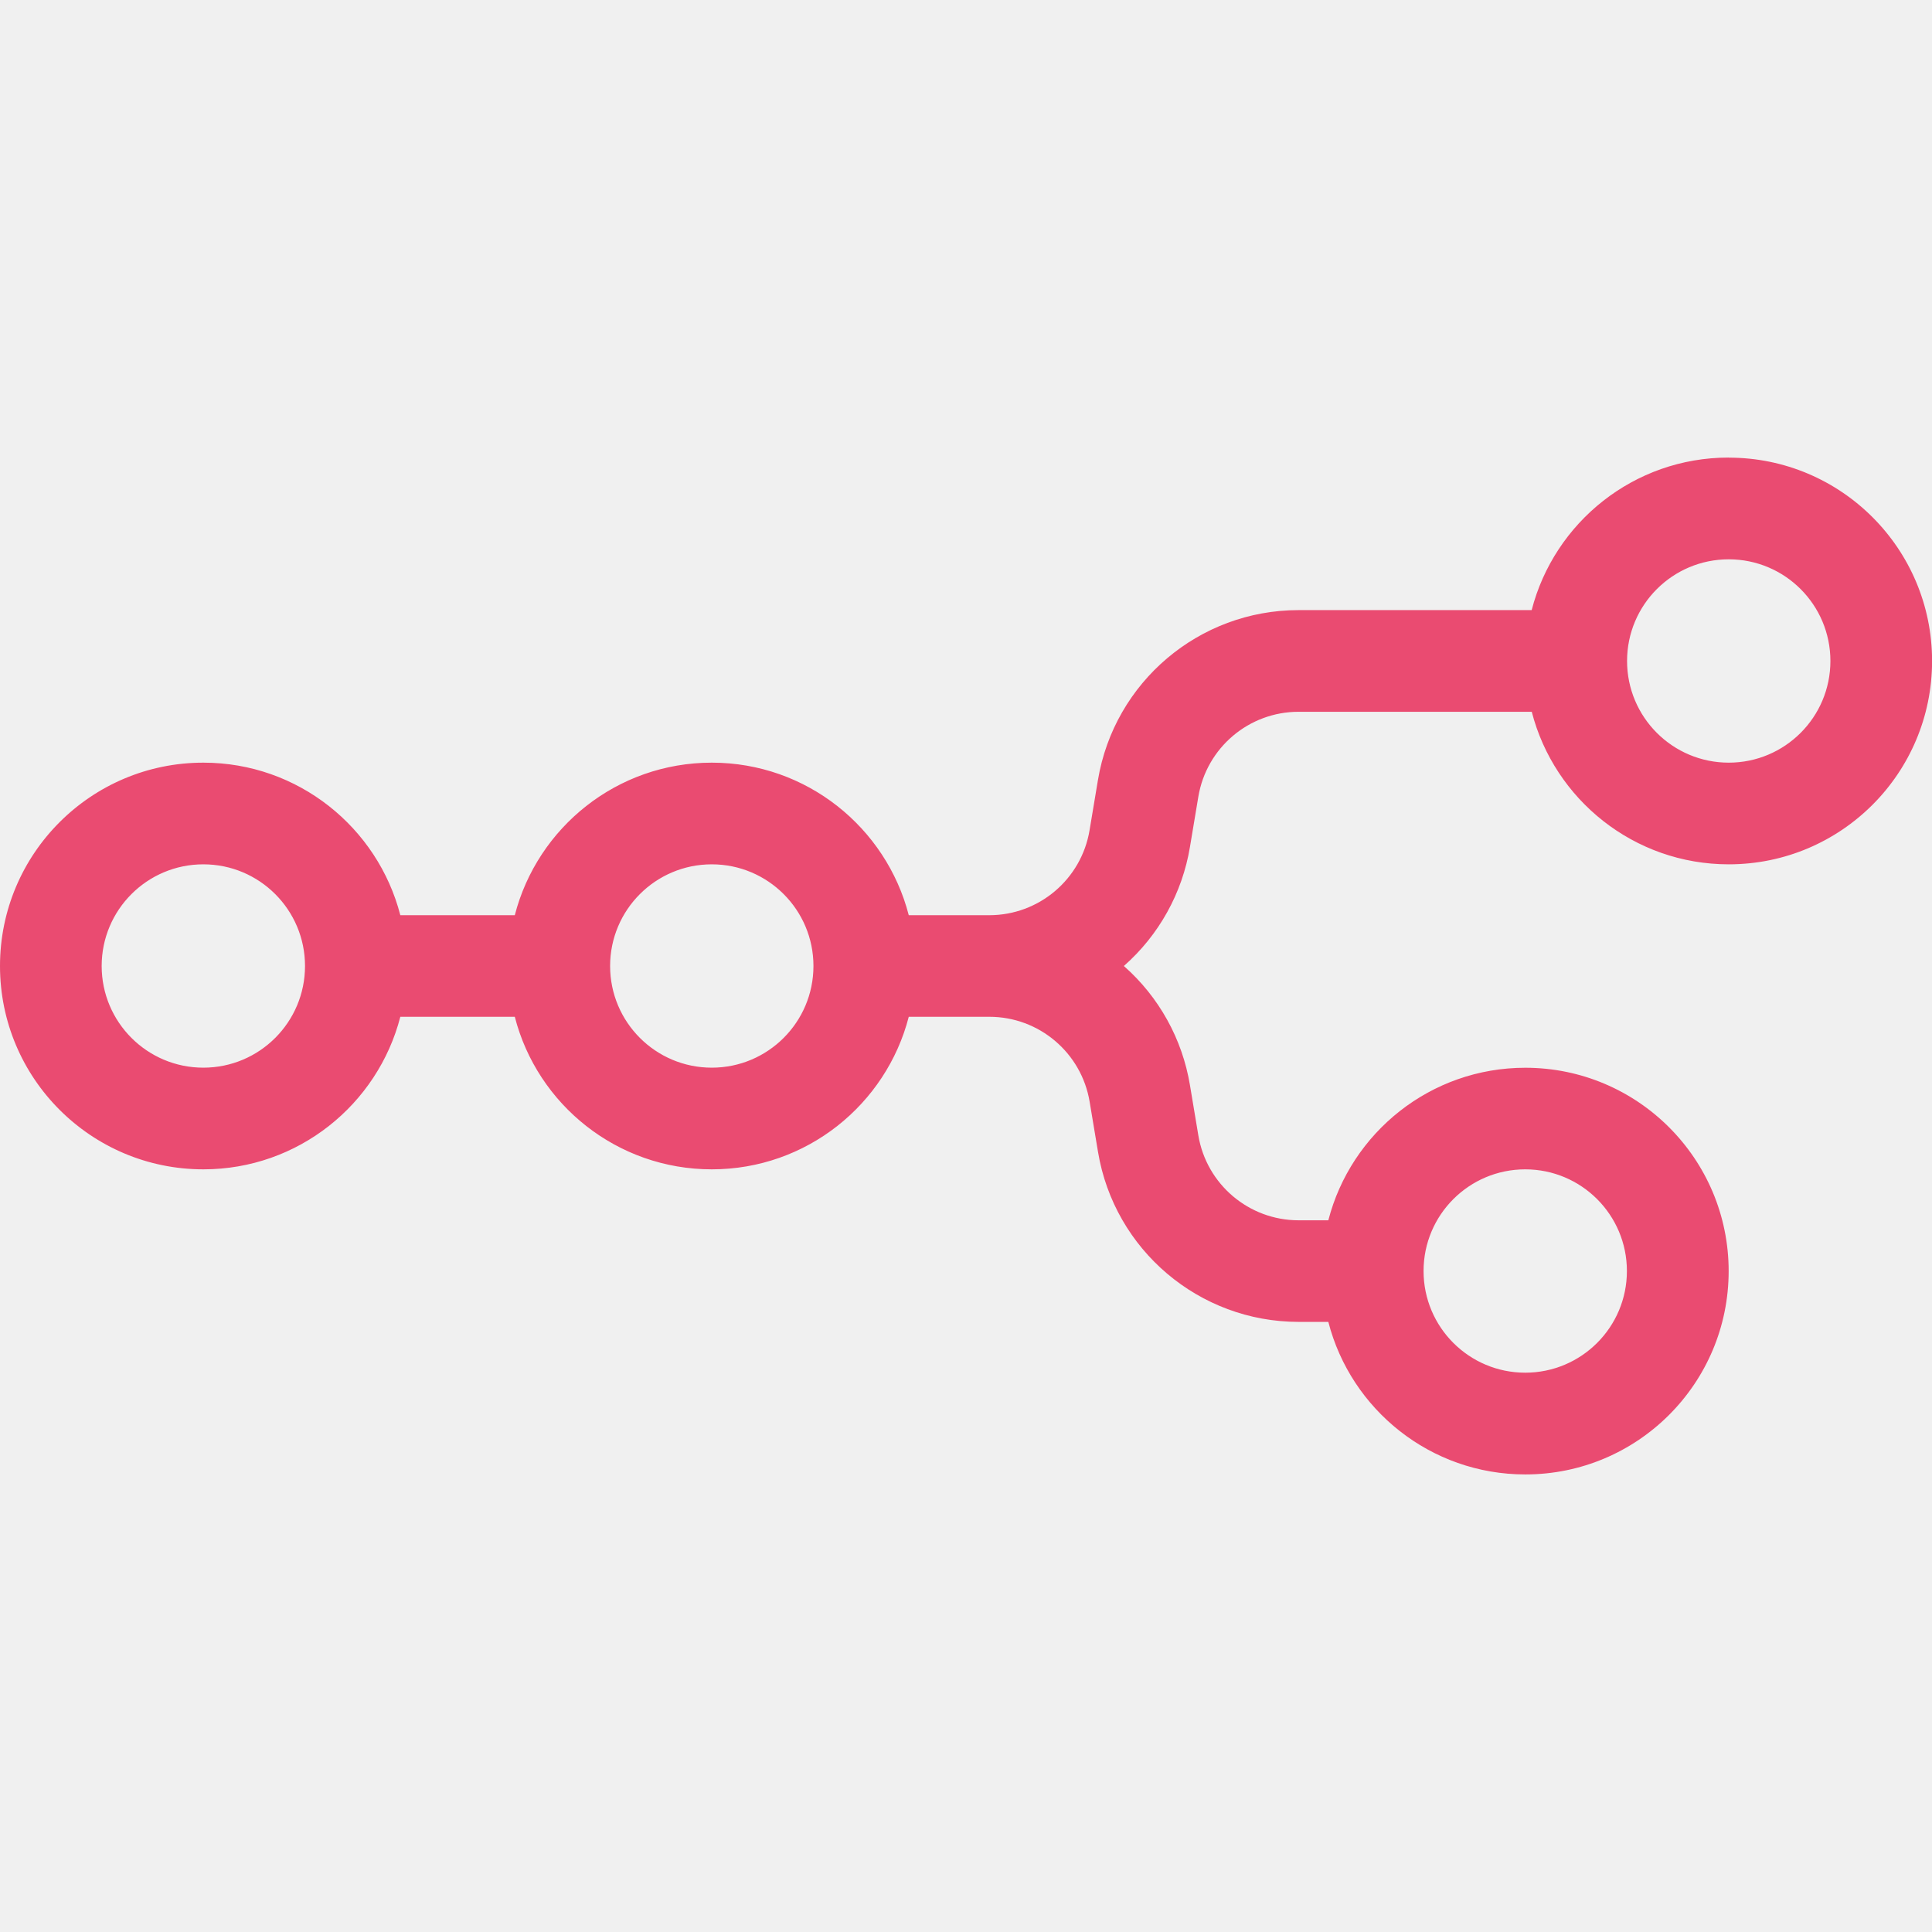
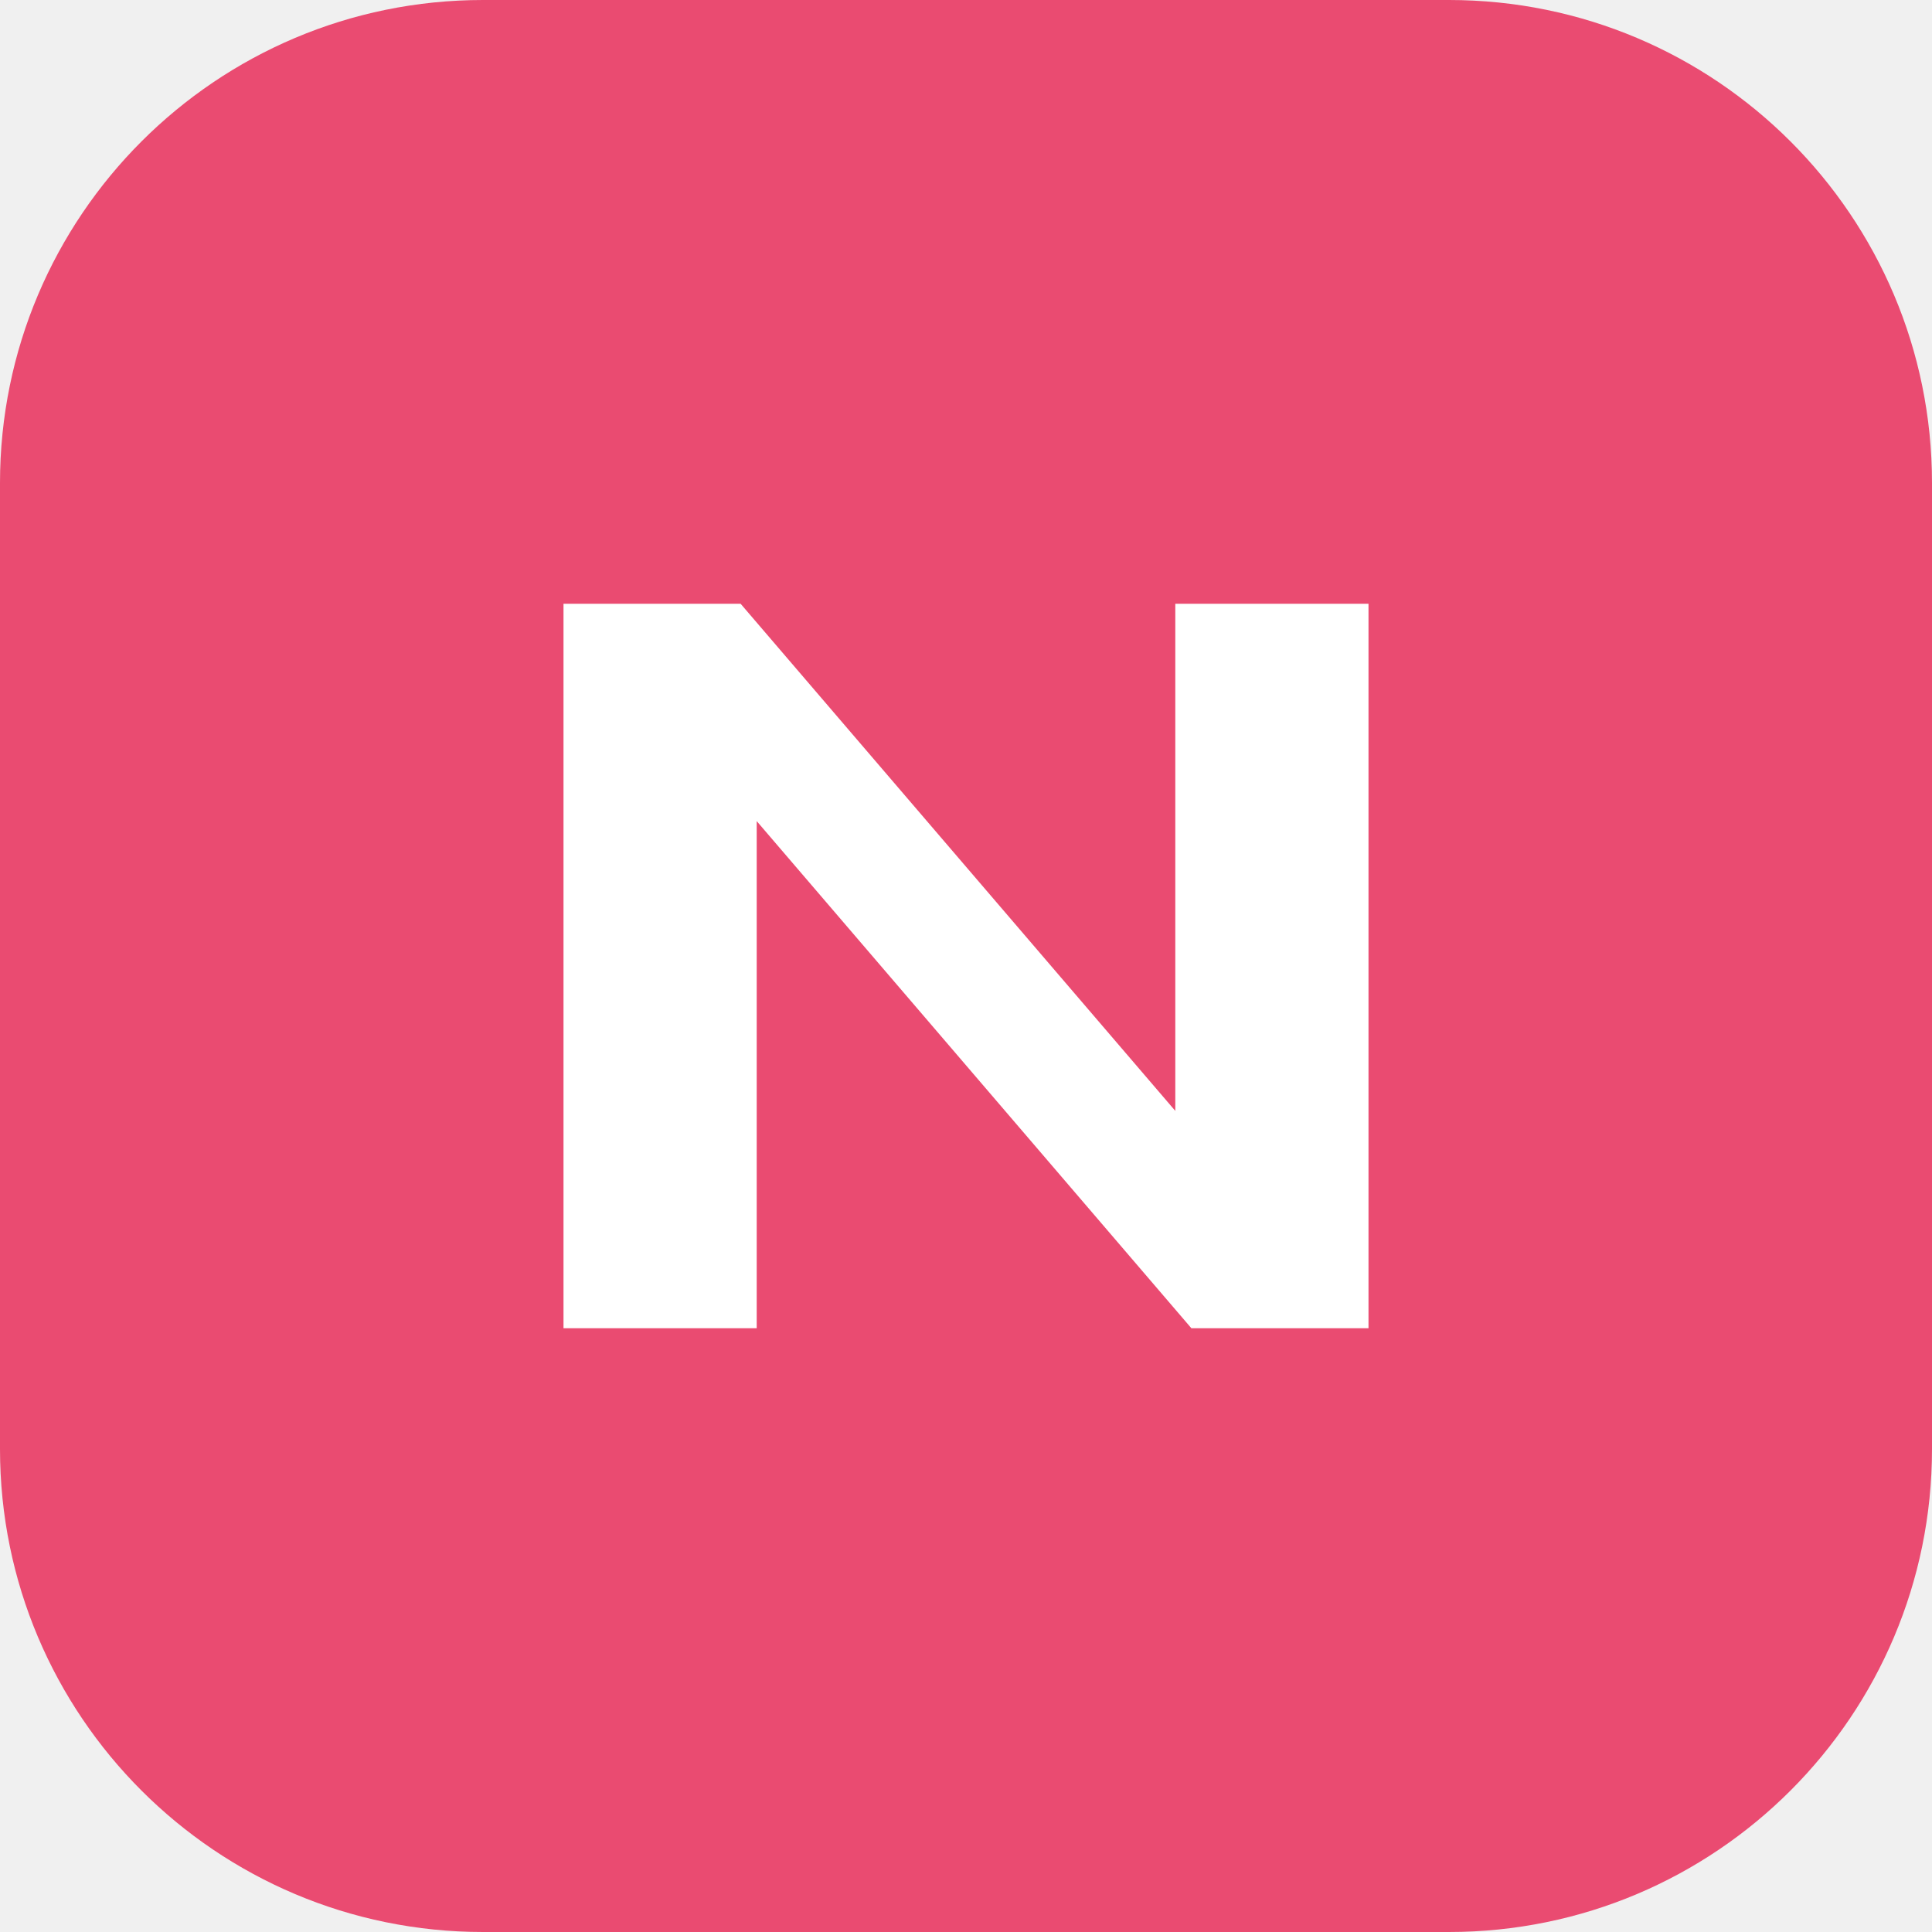
- <svg xmlns="http://www.w3.org/2000/svg" fill="#EA4B71" role="img" viewBox="0 0 24 24">
-   <path d="M21.474 5.684c-1.177 0-2.166.805-2.447 1.895h-2.896c-1.235 0-2.289.893-2.492 2.111l-.104.623a1.263 1.263 0 0 1-1.246 1.056H11.289c-.281-1.09-1.27-1.895-2.447-1.895s-2.166.805-2.447 1.895H4.973c-.281-1.09-1.27-1.895-2.447-1.895C1.131 9.474 0 10.605 0 12s1.131 2.526 2.526 2.526c1.177 0 2.166-.805 2.447-1.895h1.422c.28 1.09 1.27 1.895 2.447 1.895 1.177 0 2.166-.805 2.447-1.895h1.001a1.263 1.263 0 0 1 1.246 1.056l.104.623c.203 1.218 1.257 2.111 2.492 2.111h.369c.28 1.089 1.27 1.895 2.447 1.895 1.395 0 2.526-1.131 2.526-2.526s-1.131-2.526-2.526-2.526c-1.177 0-2.166.805-2.447 1.895h-.369a1.263 1.263 0 0 1-1.246-1.056l-.104-.623A2.52 2.52 0 0 0 13.961 12a2.52 2.52 0 0 0 .821-1.479l.104-.623a1.263 1.263 0 0 1 1.246-1.056h2.896c.281 1.09 1.27 1.895 2.447 1.895 1.395 0 2.526-1.131 2.526-2.526s-1.131-2.526-2.526-2.526m0 1.263a1.263 1.263 0 0 1 1.263 1.263 1.263 1.263 0 0 1-1.263 1.263 1.263 1.263 0 0 1-1.263-1.263 1.263 1.263 0 0 1 1.263-1.263M2.526 10.737A1.263 1.263 0 0 1 3.789 12a1.263 1.263 0 0 1-1.263 1.263A1.263 1.263 0 0 1 1.263 12a1.263 1.263 0 0 1 1.263-1.263m6.316 0A1.263 1.263 0 0 1 10.105 12a1.263 1.263 0 0 1-1.263 1.263A1.263 1.263 0 0 1 7.579 12a1.263 1.263 0 0 1 1.263-1.263m10.105 3.789a1.263 1.263 0 0 1 1.263 1.263 1.263 1.263 0 0 1-1.263 1.263 1.263 1.263 0 0 1-1.263-1.263 1.263 1.263 0 0 1 1.263-1.263" />
+ <svg xmlns="http://www.w3.org/2000/svg" viewBox="0 0 24 24" fill="none">
+   <rect width="24" height="24" rx="6" fill="#EA4B71" />
+   <path d="M7 16.5V7.5h2.2l5.4 6.3V7.5H17v9h-2.2L9.4 10.2v6.3H7z" fill="#fff" />
</svg>
